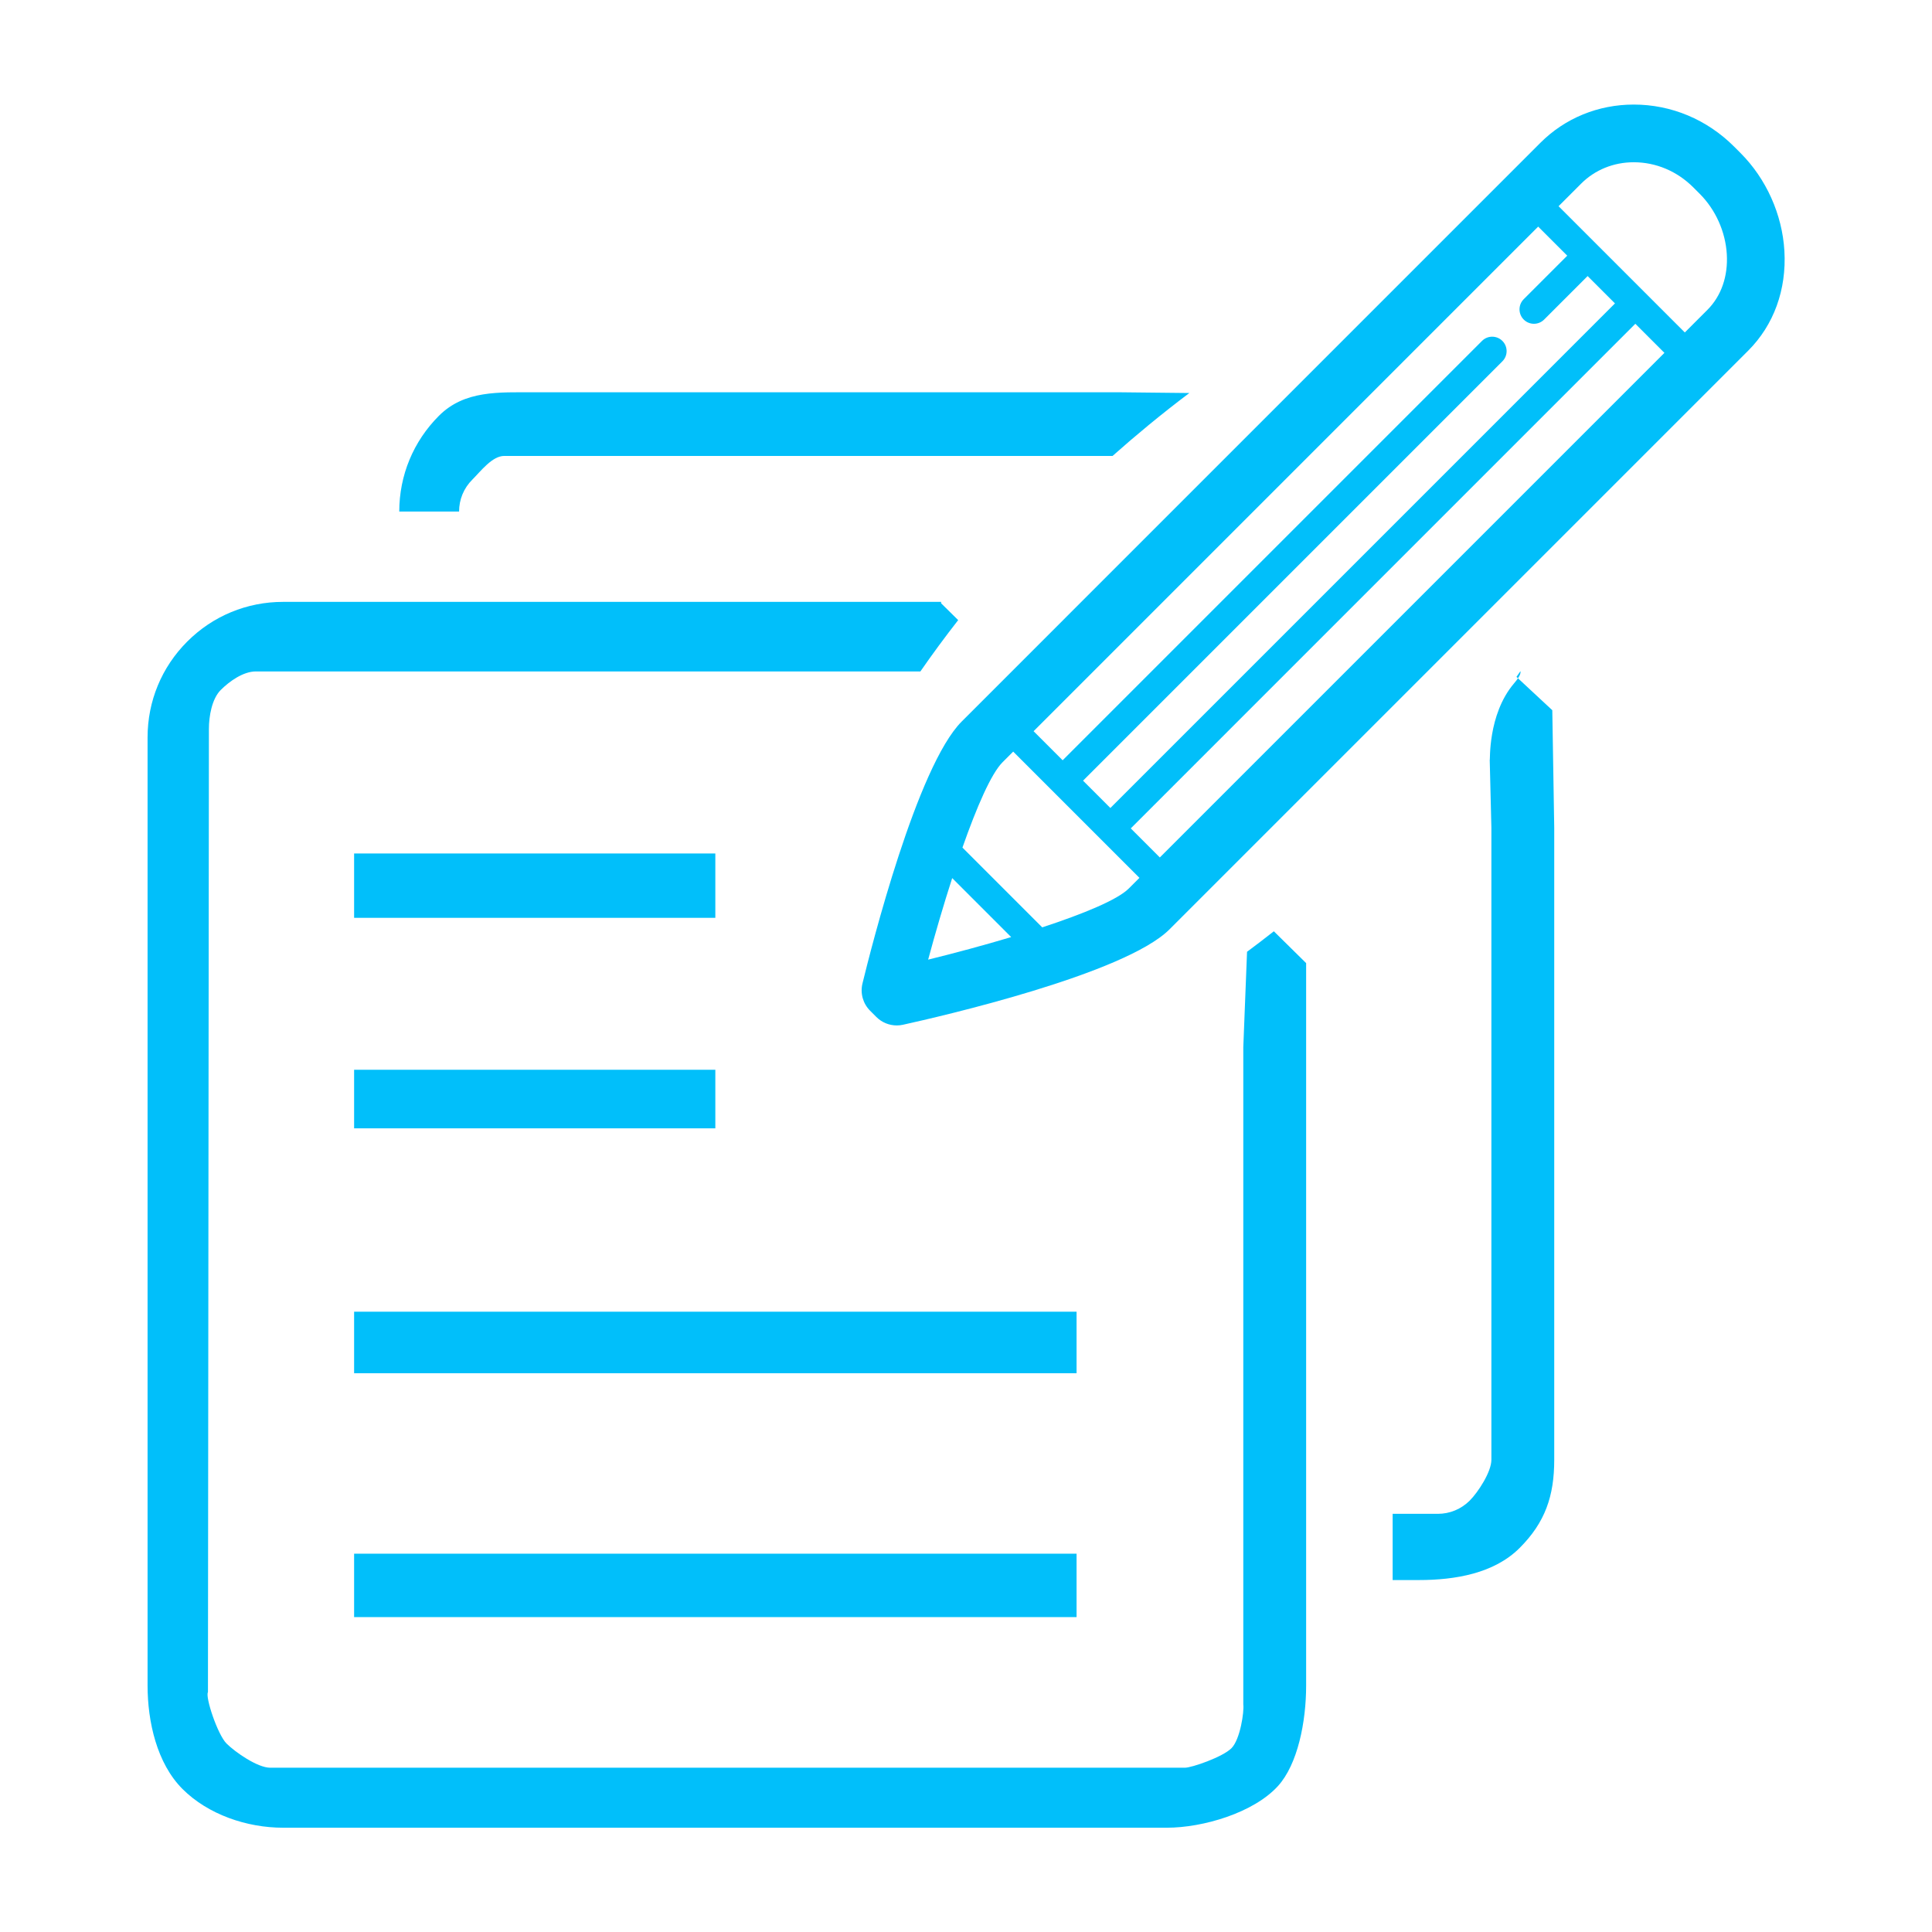
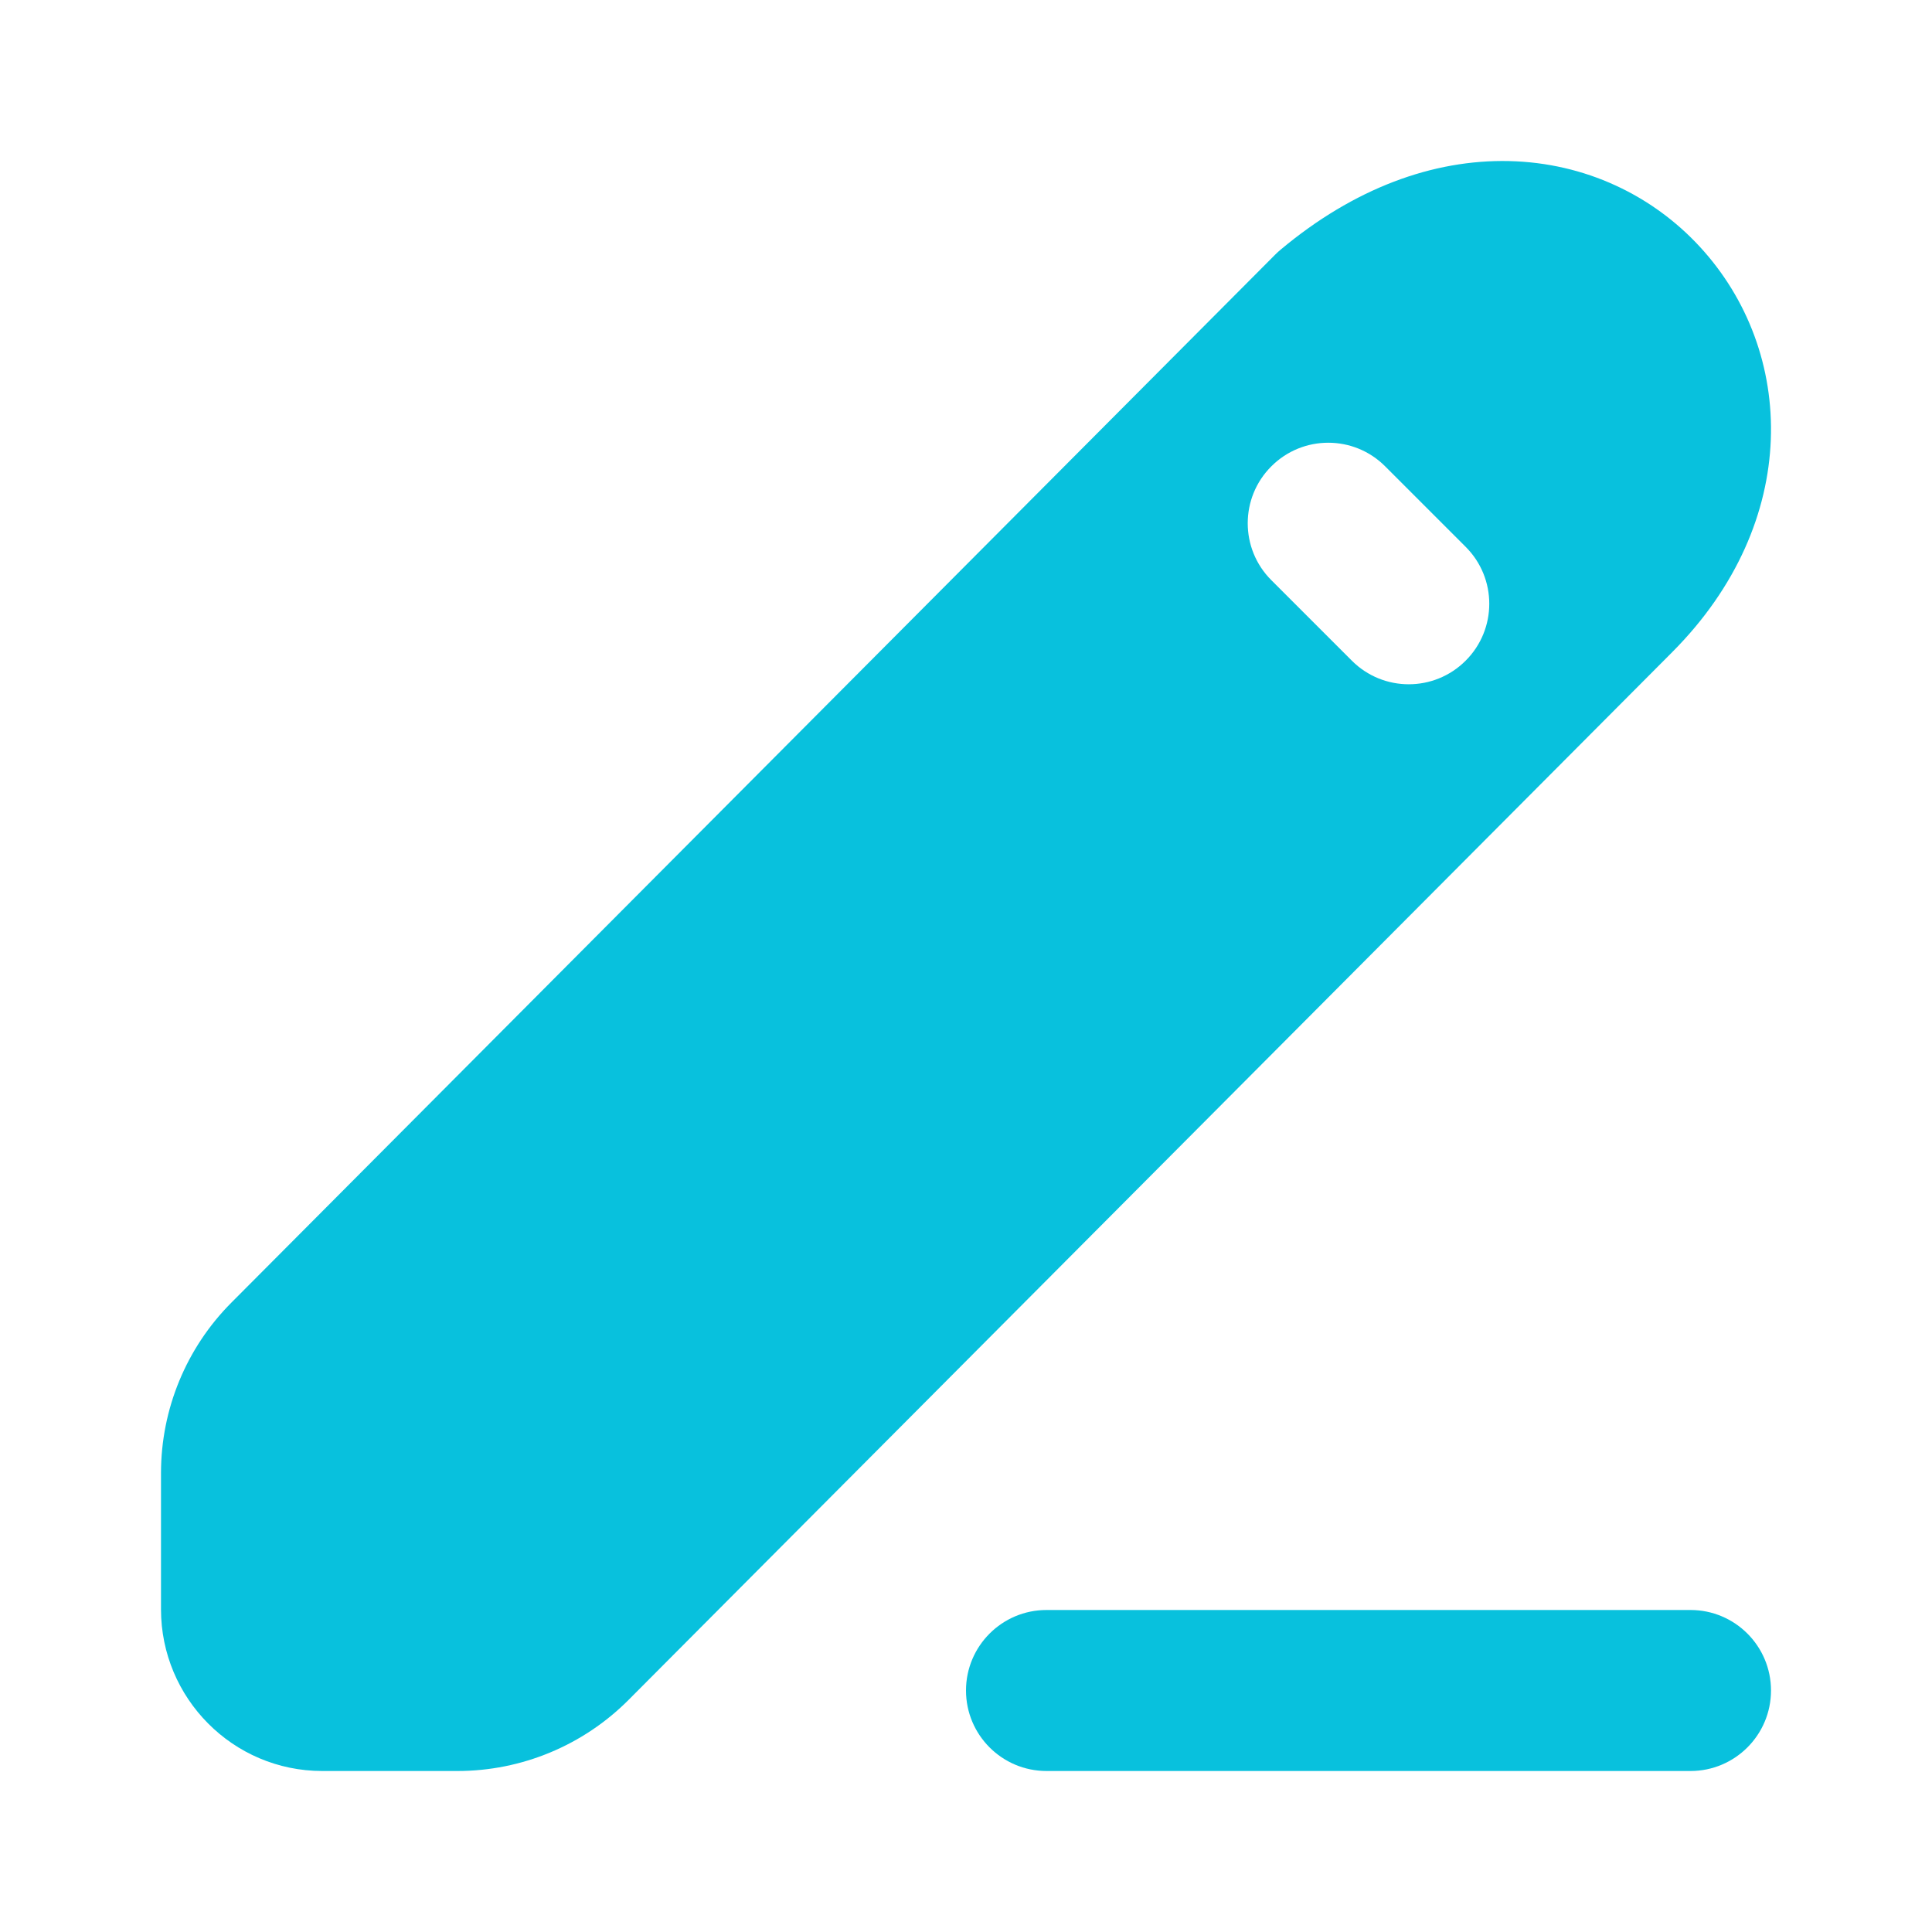
- <svg xmlns="http://www.w3.org/2000/svg" class="svg-icon" style="width: 1em; height: 1em;vertical-align: middle;fill: #01bffa;overflow: hidden;" viewBox="0 0 1024 1024" version="1.1">
-   <path d="M608.861 225.251C602.349 230.609 595.956 236.082 589.688 241.654L267.256 241.654C260.874 241.654 254.867 249.695 250.335 254.22 245.799 258.741 243.323 264.735 243.323 271.127L211.618 271.127C211.618 251.938 219.097 233.92 232.651 220.365 246.207 206.809 264.25 207.927 283.415 207.927L594.534 207.927 630.382 208.31C623.241 213.68 616.061 219.326 608.861 225.251ZM498.058 319.006 498.806 319.006 498.806 319.744 507.858 328.668C500.79 337.719 494.102 346.806 487.826 355.875L135.613 355.875C128.978 355.875 121.72 360.988 117.006 365.692 112.289 370.398 110.724 379.673 110.724 386.323L110.219 896.889C108.703 899.482 115.344 919.366 120.036 924.079 124.75 928.773 136.553 936.927 143.187 936.927L628.035 936.927C631.641 936.927 647.977 931.297 652.69 926.605 657.382 921.89 659.478 907.058 658.974 903.452L658.974 554.999 660.959 504.464C665.677 500.966 670.414 497.344 675.164 493.601L692.28 510.474 692.28 558.34 692.28 893.393C692.28 912.558 687.832 935.144 677.306 946.682 664.384 960.842 637.632 968.728 618.467 968.728L150.014 968.728C130.848 968.728 110.282 961.753 96.725 948.197 83.171 934.64 78.217 912.558 78.217 893.393L78.217 390.804C78.217 371.617 85.695 353.586 99.251 340.03 112.806 326.473 130.848 319.006 150.014 319.006L450.941 319.006 498.058 319.006ZM187.685 823.485 570.602 823.485 570.602 857.092 187.685 857.092 187.685 823.485ZM570.602 727.823 187.685 727.823 187.685 695.235 570.602 695.235 570.602 727.823ZM187.685 452.348 379.143 452.348 379.143 486.465 187.685 486.465 187.685 452.348ZM379.143 598.044 187.685 598.044 187.685 566.983 379.143 566.983 379.143 598.044ZM778.98 795.352C783.492 790.82 790.466 780.106 790.466 773.726L790.466 438.672 789.584 402.72C789.934 403.75 788.324 378.805 802.501 362.169 803.357 361.165 804.033 360.284 804.556 359.502L822.748 376.424 823.776 438.672 823.776 773.726C823.776 792.892 818.985 806.903 805.43 820.459 791.875 834.012 771.145 837.461 751.979 837.461L738.128 837.461 738.128 802.365 762.061 802.365C768.442 802.365 774.448 799.864 778.98 795.352ZM805.88 355.72C806.061 356.636 805.669 357.838 804.556 359.502L803.753 358.755C804.467 357.743 805.176 356.731 805.88 355.72Z" />
-   <path d="M926.591 185.847 619.88 492.559C596.097 516.344 498.01 538.867 478.585 543.143 477.495 543.386 476.39 543.502 475.3 543.502 471.293 543.502 467.387 541.925 464.491 539.027L461.169 535.699C457.392 531.927 455.862 526.459 457.123 521.276 461.759 502.237 486.065 406.067 509.736 382.404L816.437 75.689C829.508 62.617 847.08 55.421 865.922 55.421 885.854 55.421 904.754 63.34 919.132 77.721L922.453 81.043C936.137 94.719 944.631 113.645 945.766 132.967 946.975 153.496 940.16 172.277 926.591 185.847ZM882.177 187.02 866.77 171.613 599.329 439.064 614.733 454.468 882.177 187.02ZM504.682 465.409C500.095 479.63 495.707 494.641 491.939 508.627 506.179 505.126 521.467 501.013 535.943 496.676L504.682 465.409ZM531.354 404.023C525.37 410.008 517.698 427.651 510.12 449.229L552.404 491.521C574.374 484.304 592.304 476.895 598.262 470.939L603.924 465.277 583.126 444.479C583.123 444.475 583.119 444.473 583.115 444.469 583.112 444.466 583.109 444.462 583.105 444.458L537.013 398.364 531.354 404.023ZM815.263 120.105 547.821 387.555 563.227 402.961 785.489 180.696C788.474 177.709 793.311 177.709 796.297 180.696 799.283 183.683 799.283 188.52 796.297 191.503L574.035 413.77 588.521 428.256 855.962 160.805 841.476 146.319 818.423 169.372C816.93 170.865 814.974 171.612 813.019 171.612 811.064 171.612 809.107 170.865 807.614 169.372 804.628 166.385 804.628 161.546 807.614 158.561L830.666 135.509 815.263 120.105ZM915.244 134.763C914.541 122.813 909.293 111.117 900.836 102.664L897.513 99.342C888.907 90.735 877.687 85.997 865.922 85.997 855.247 85.997 845.356 90.014 838.056 97.311L826.071 109.296 846.875 130.101C846.876 130.102 846.878 130.103 846.879 130.104 846.88 130.106 846.881 130.107 846.883 130.109L892.985 176.212 904.97 164.227C912.279 156.916 915.93 146.449 915.244 134.763Z" />
+ <svg xmlns="http://www.w3.org/2000/svg" viewBox="0 0 24 24" fill="none">
+   <g id="SVGRepo_bgCarrier" stroke-width="0" />
+   <g id="SVGRepo_tracerCarrier" stroke-linecap="round" stroke-linejoin="round" />
+   <g id="SVGRepo_iconCarrier">
+     <path fill-rule="evenodd" clip-rule="evenodd" d="M12 21C12 20.448 12.448 20             13 20H21C21.552 20 22 20.448 22 21C22 21.552 21.552 22 21 22H13C12.448             22 12 21.552 12 21Z" fill="#08c1dd" />
+     <path fill-rule="evenodd" clip-rule="evenodd" d="M20.774 8.1C22.383 6.484             22.315 4.362 21.113 3.062C20.527 2.428 19.693 2.023 18.748             2.001C17.799 1.979 16.817 2.341 15.91 3.1C15.887             3.119 15.864 3.14 15.843 3.161L2.874 16.182C2.314             16.744 2 17.505 2 18.299V19.992C2 21.094 2.892 22             4.004 22H5.683C6.48 22 7.245 21.682 7.808 21.117L20.774 8.1ZM17.207 5.793C16.817             5.402 16.183 5.402 15.793 5.793C15.402 6.183 15.402 6.817 15.793             7.207L16.793 8.207C17.183 8.598 17.817 8.598 18.207 8.207C18.598             7.817 18.598 7.183 18.207 6.793L17.207 5.793Z" fill="#08c1dd" />
+   </g>
</svg>
